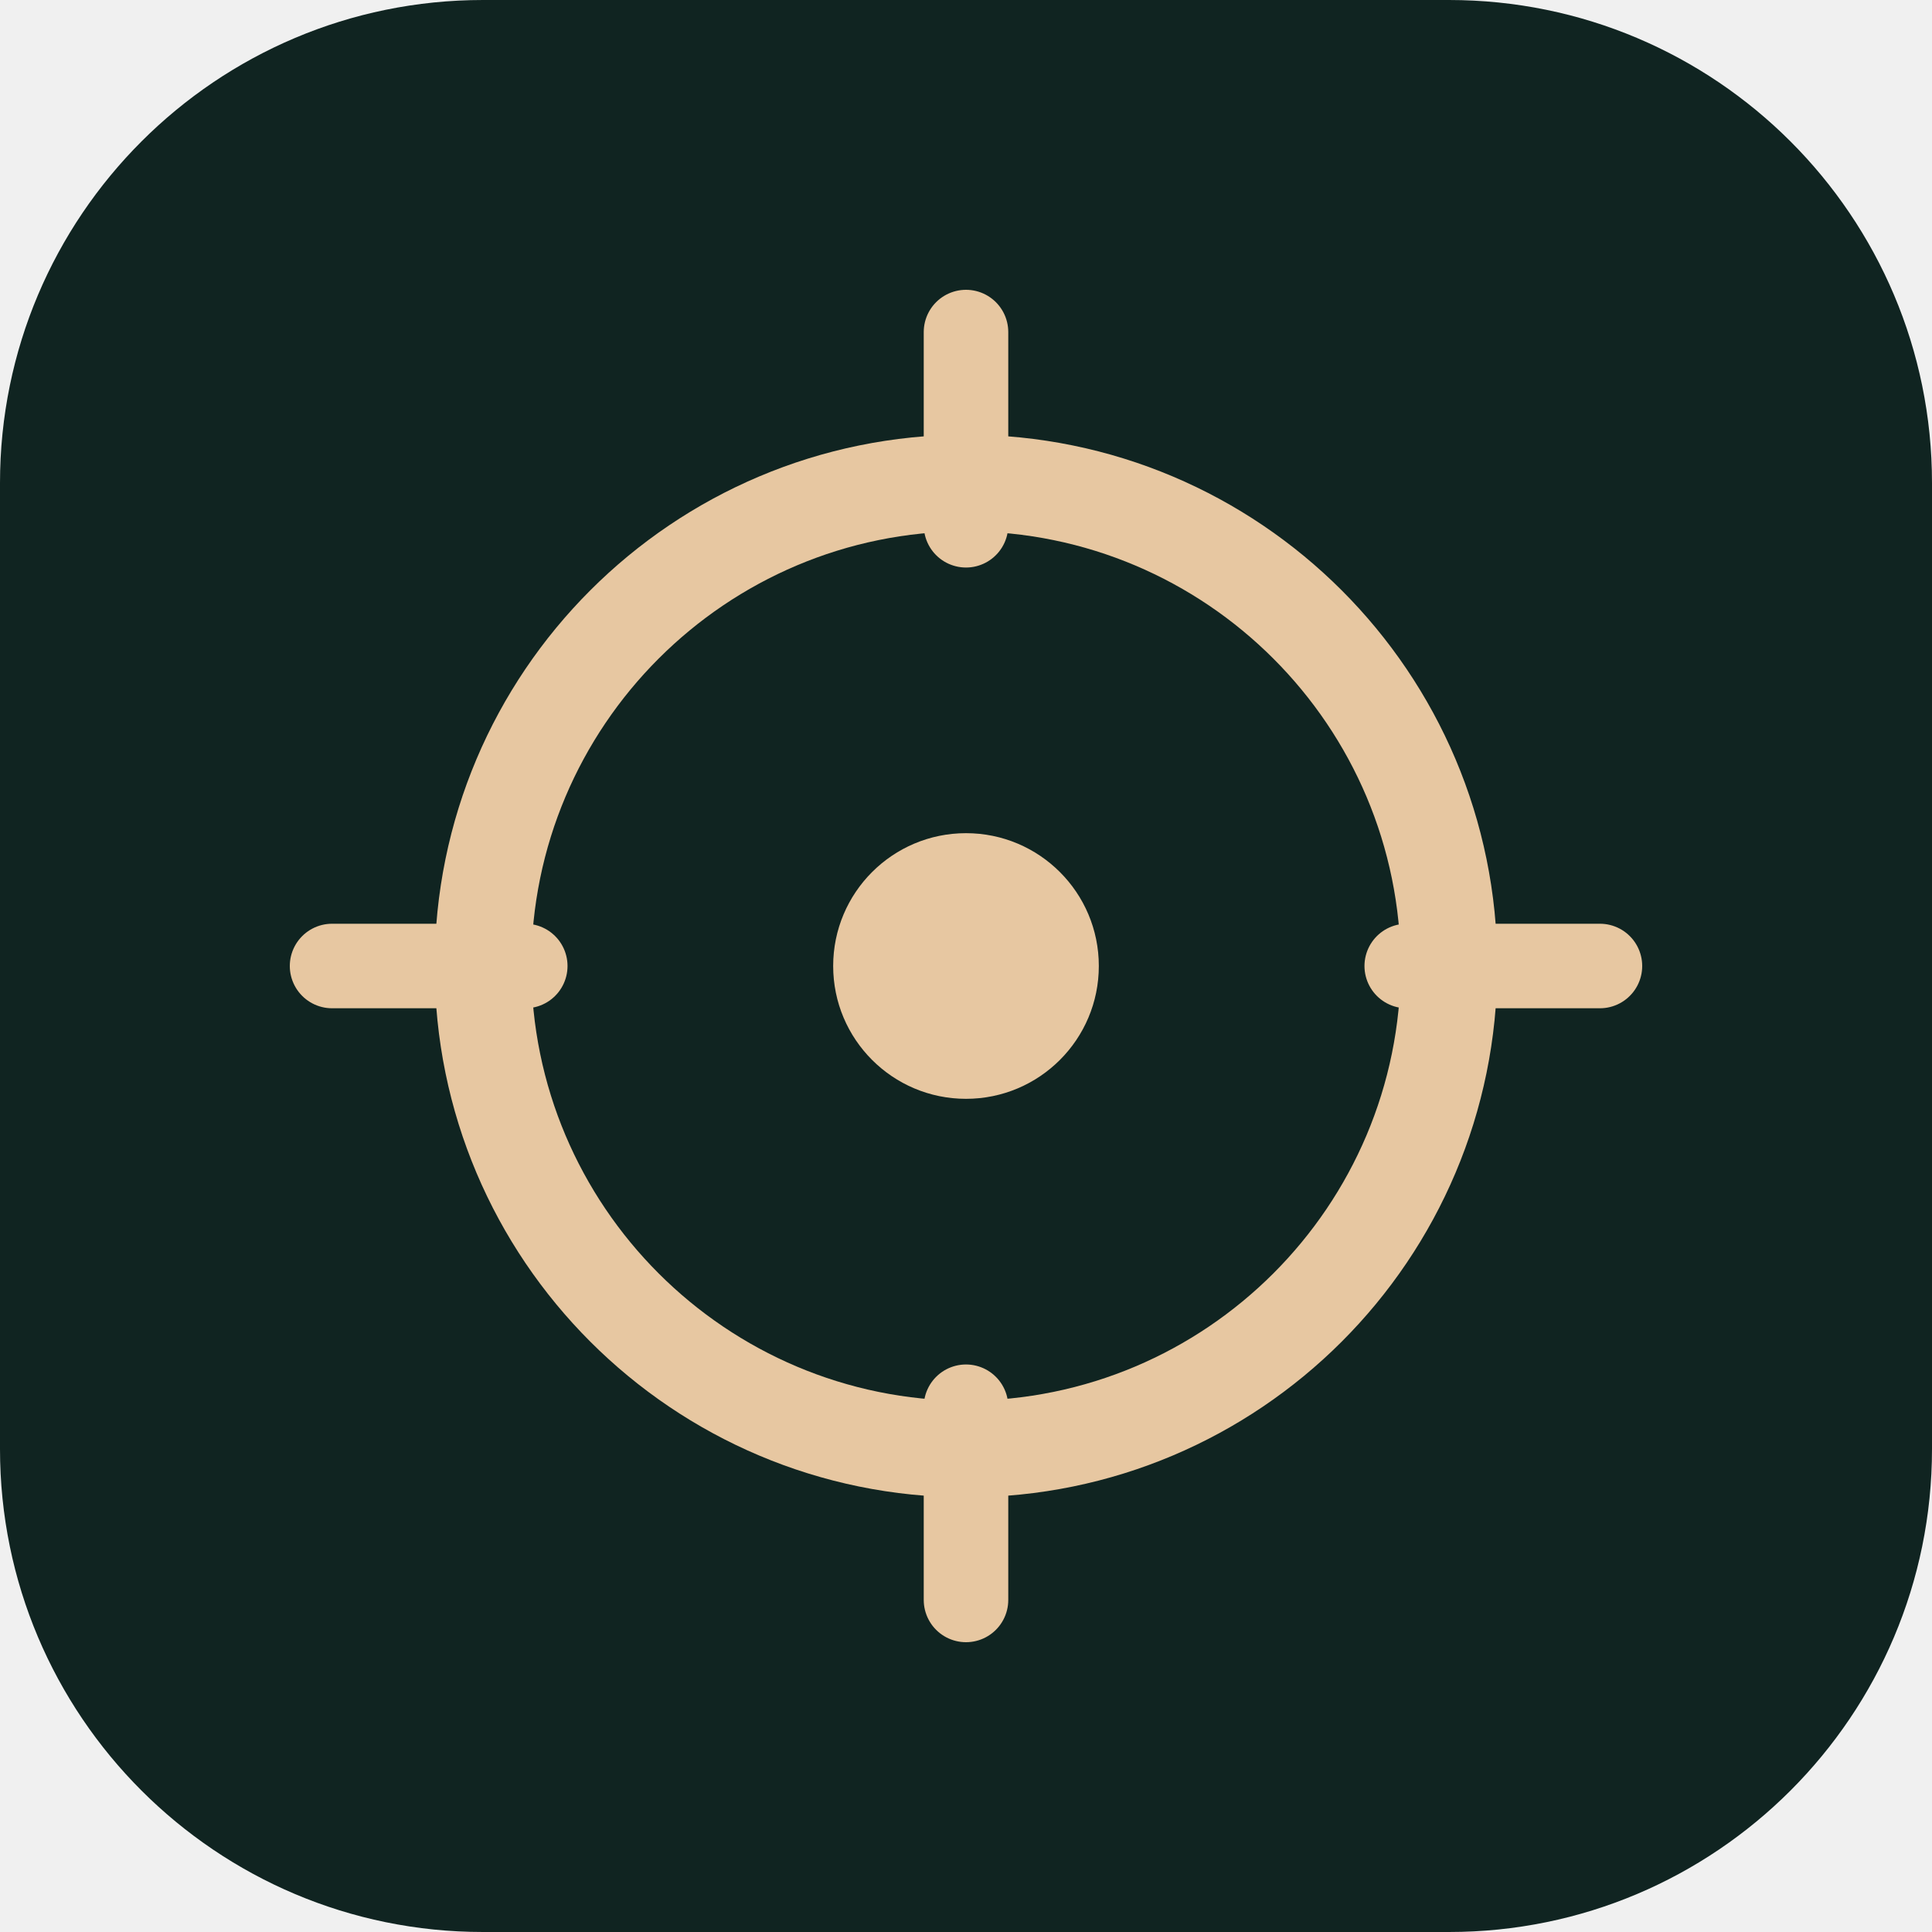
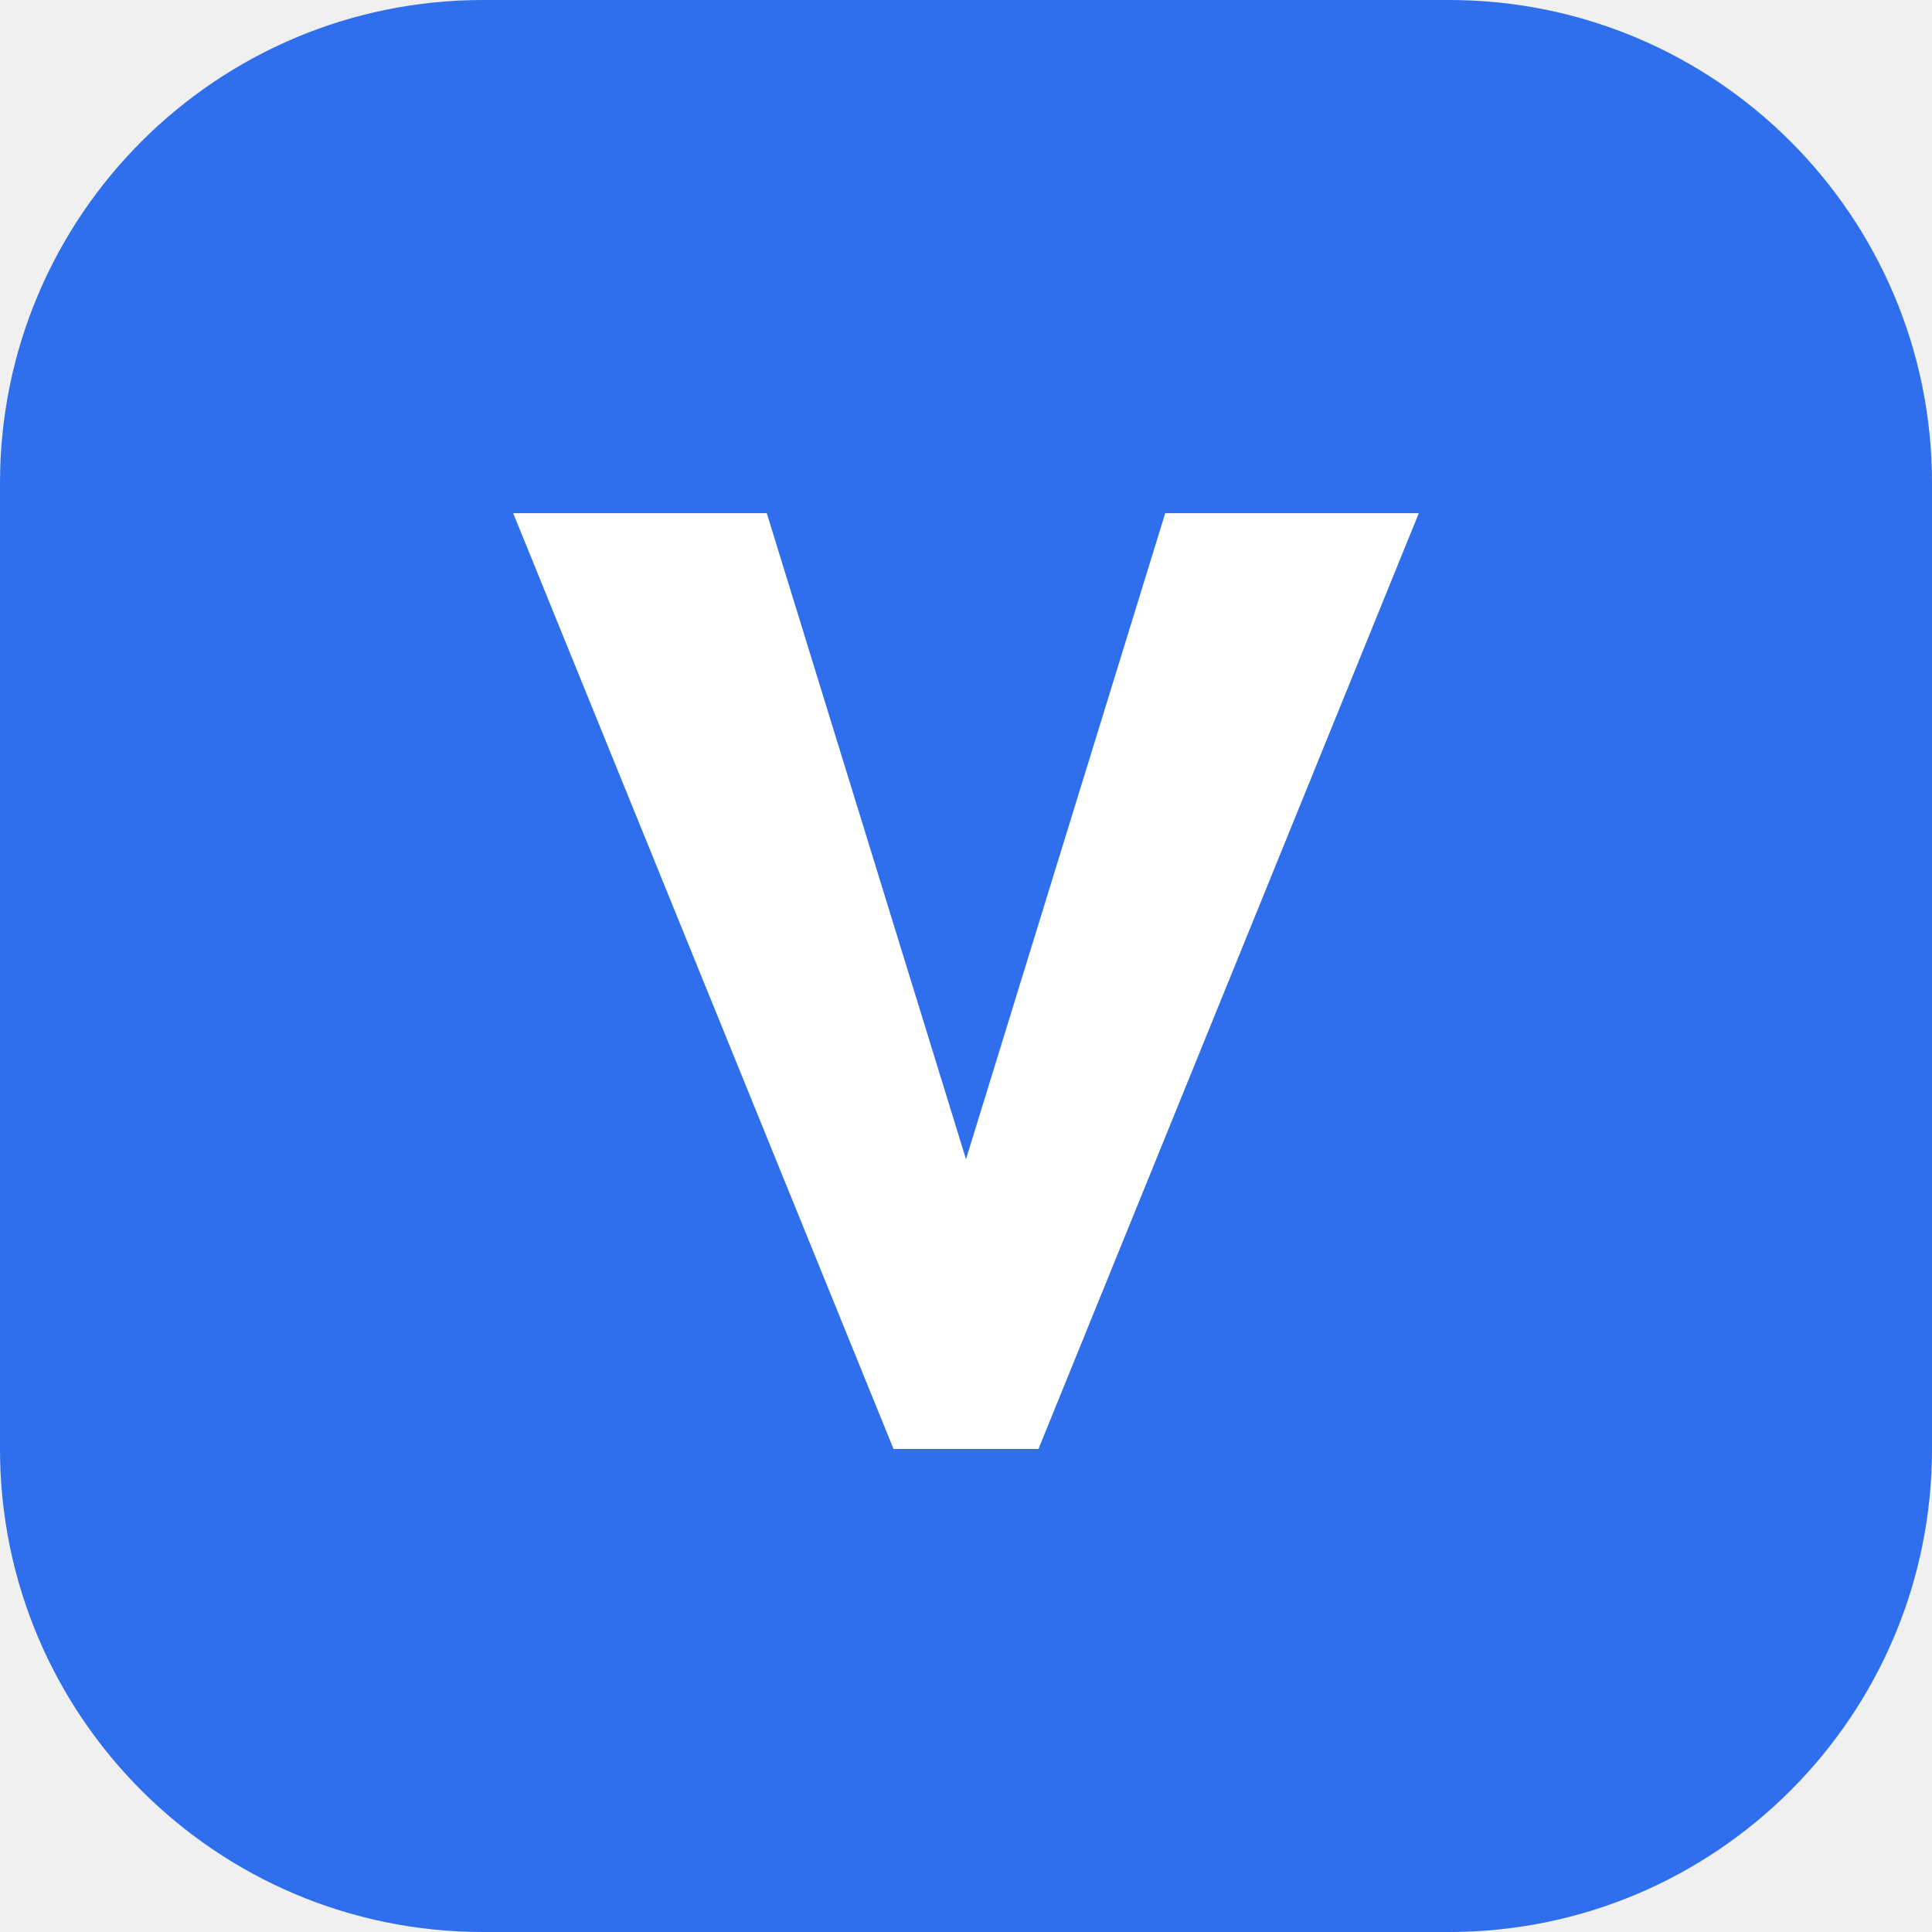
<svg xmlns="http://www.w3.org/2000/svg" viewBox="0 0 32 32" fill="none">
-   <rect width="32" height="32" rx="8" fill="#102421" />
-   <circle cx="16" cy="16" r="8" stroke="#E7C7A1" stroke-width="1.6" />
-   <circle cx="16" cy="16" r="2.2" fill="#E7C7A1" />
-   <path d="M16 5.5v3.2M16 23.3v3.2M5.5 16h3.2M23.3 16h3.2" stroke="#E7C7A1" stroke-width="1.4" stroke-linecap="round" />
+   <rect width="32" height="32" rx="8" fill="#2f6fed" />
+   <path d="M8.5 8.5h4.2L16 19.2 19.3 8.5h4.2L17.2 24h-2.4L8.5 8.5z" fill="#ffffff" />
</svg>
